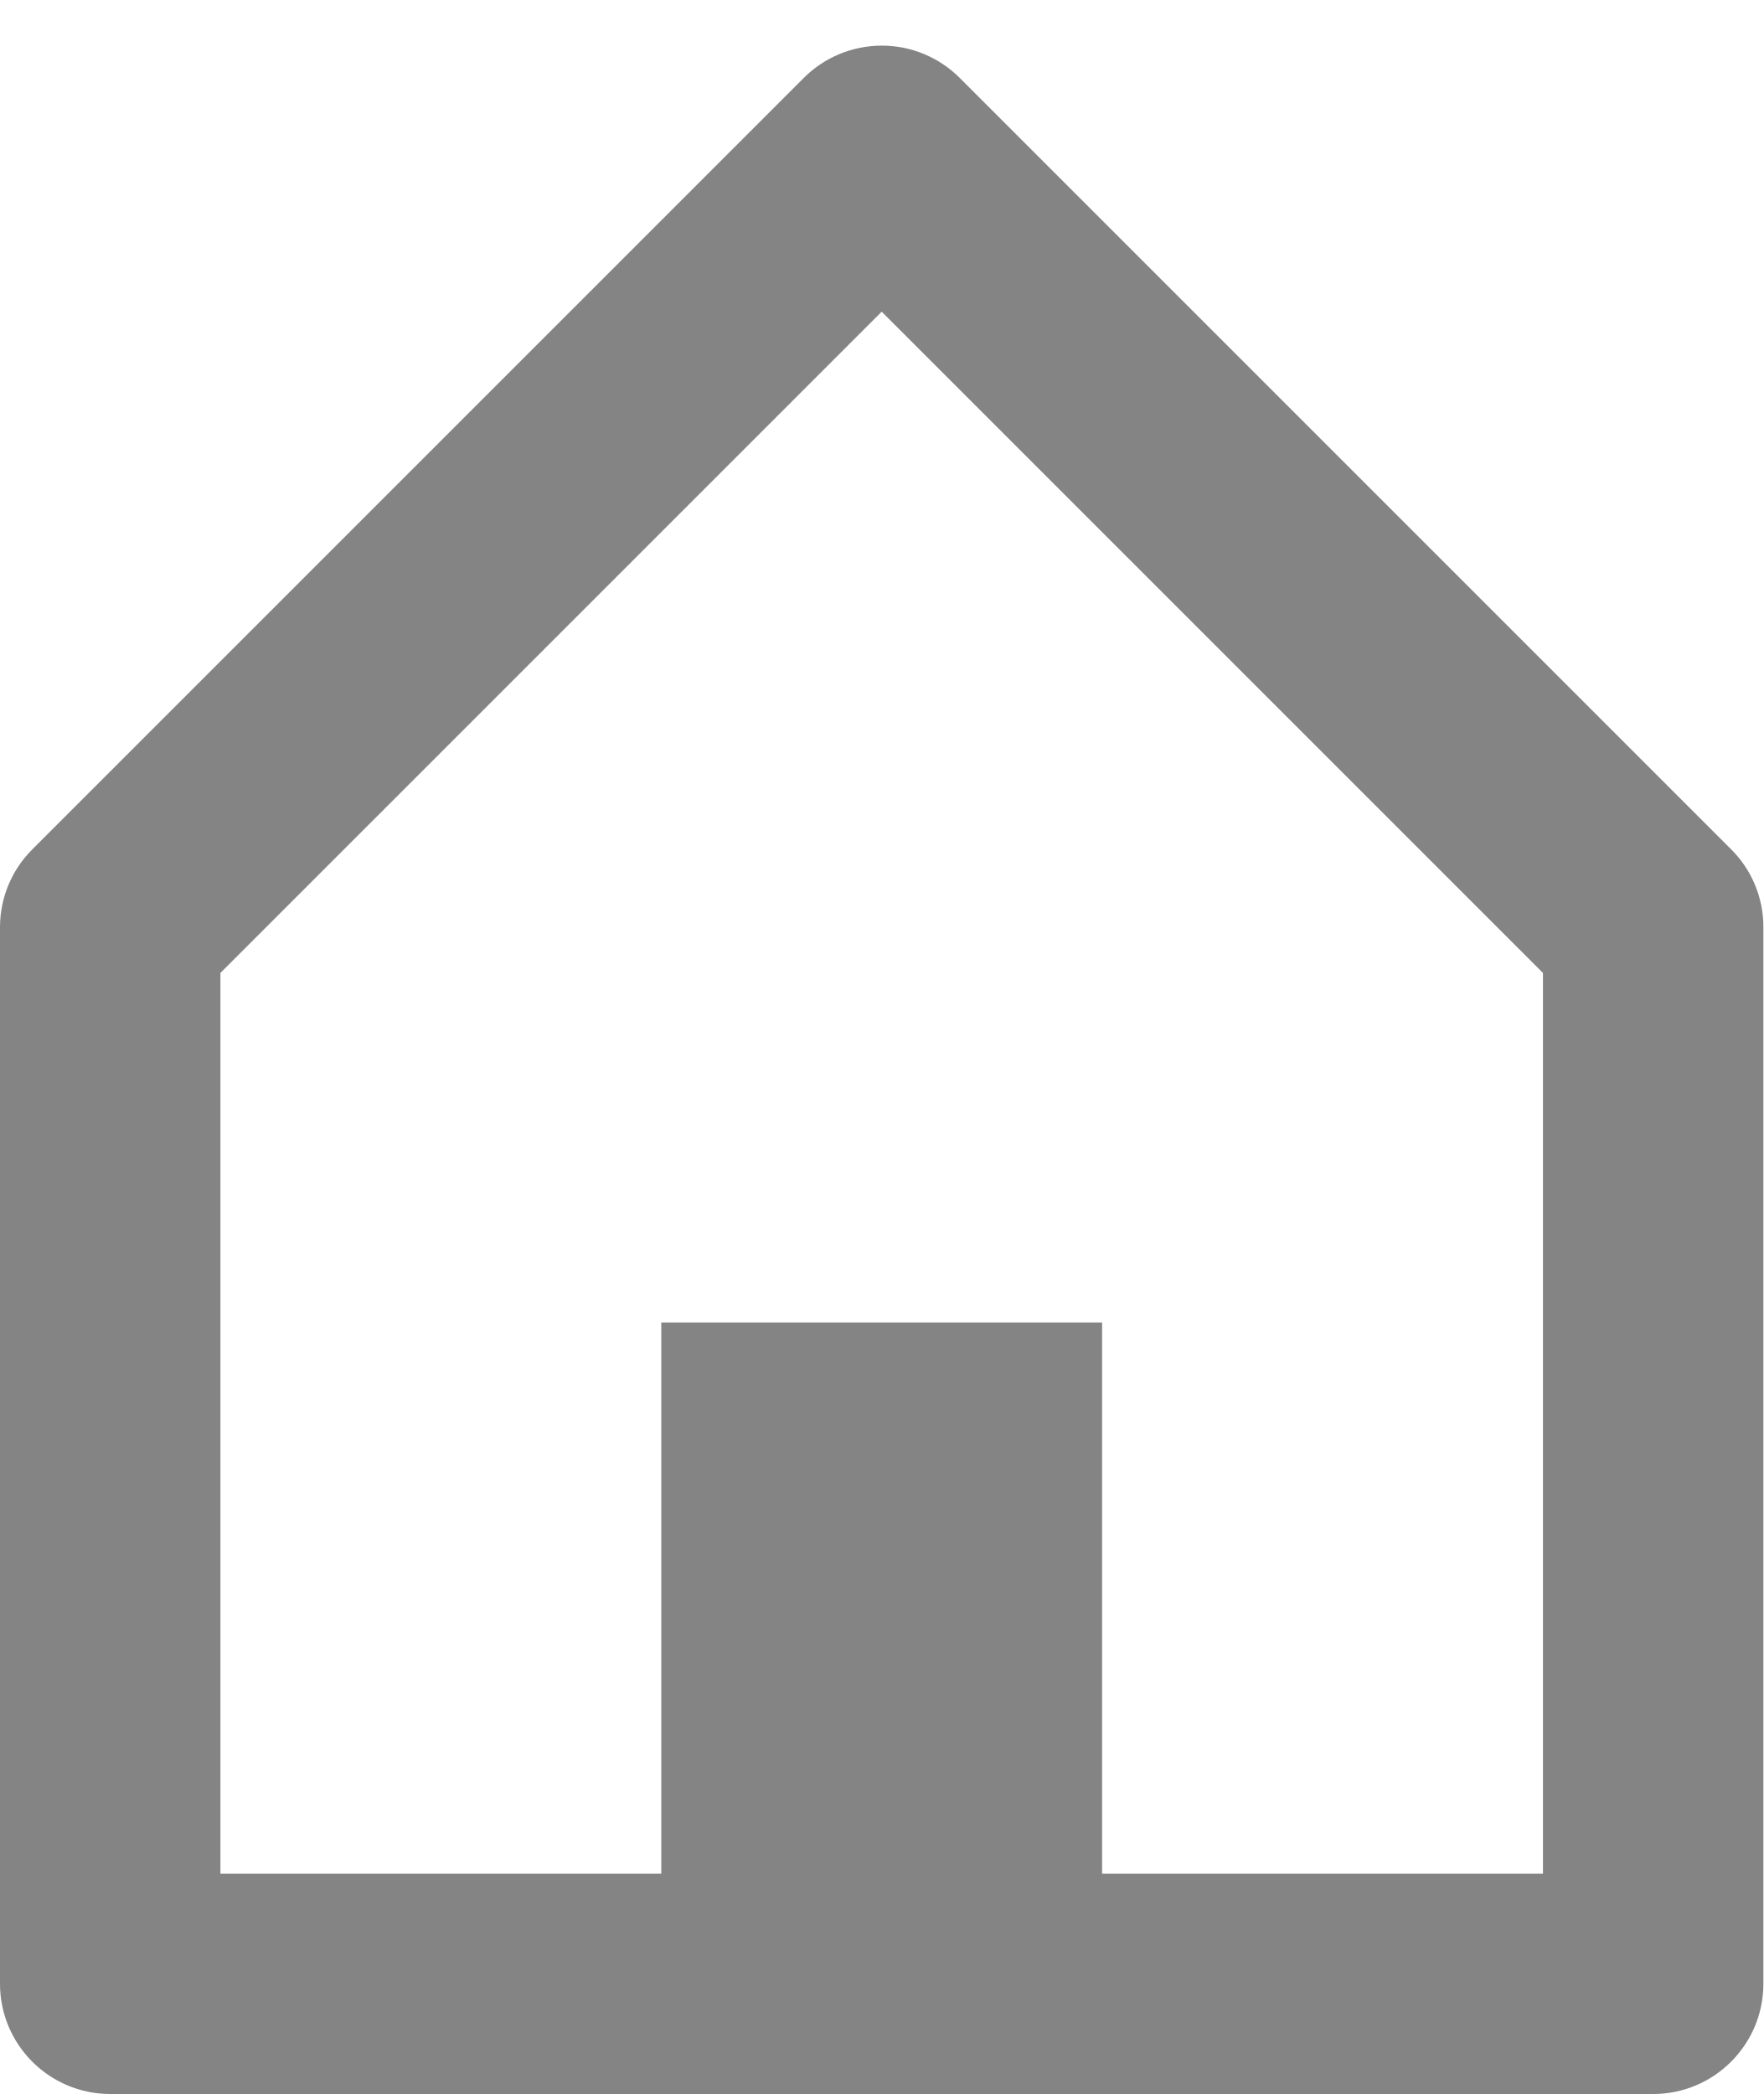
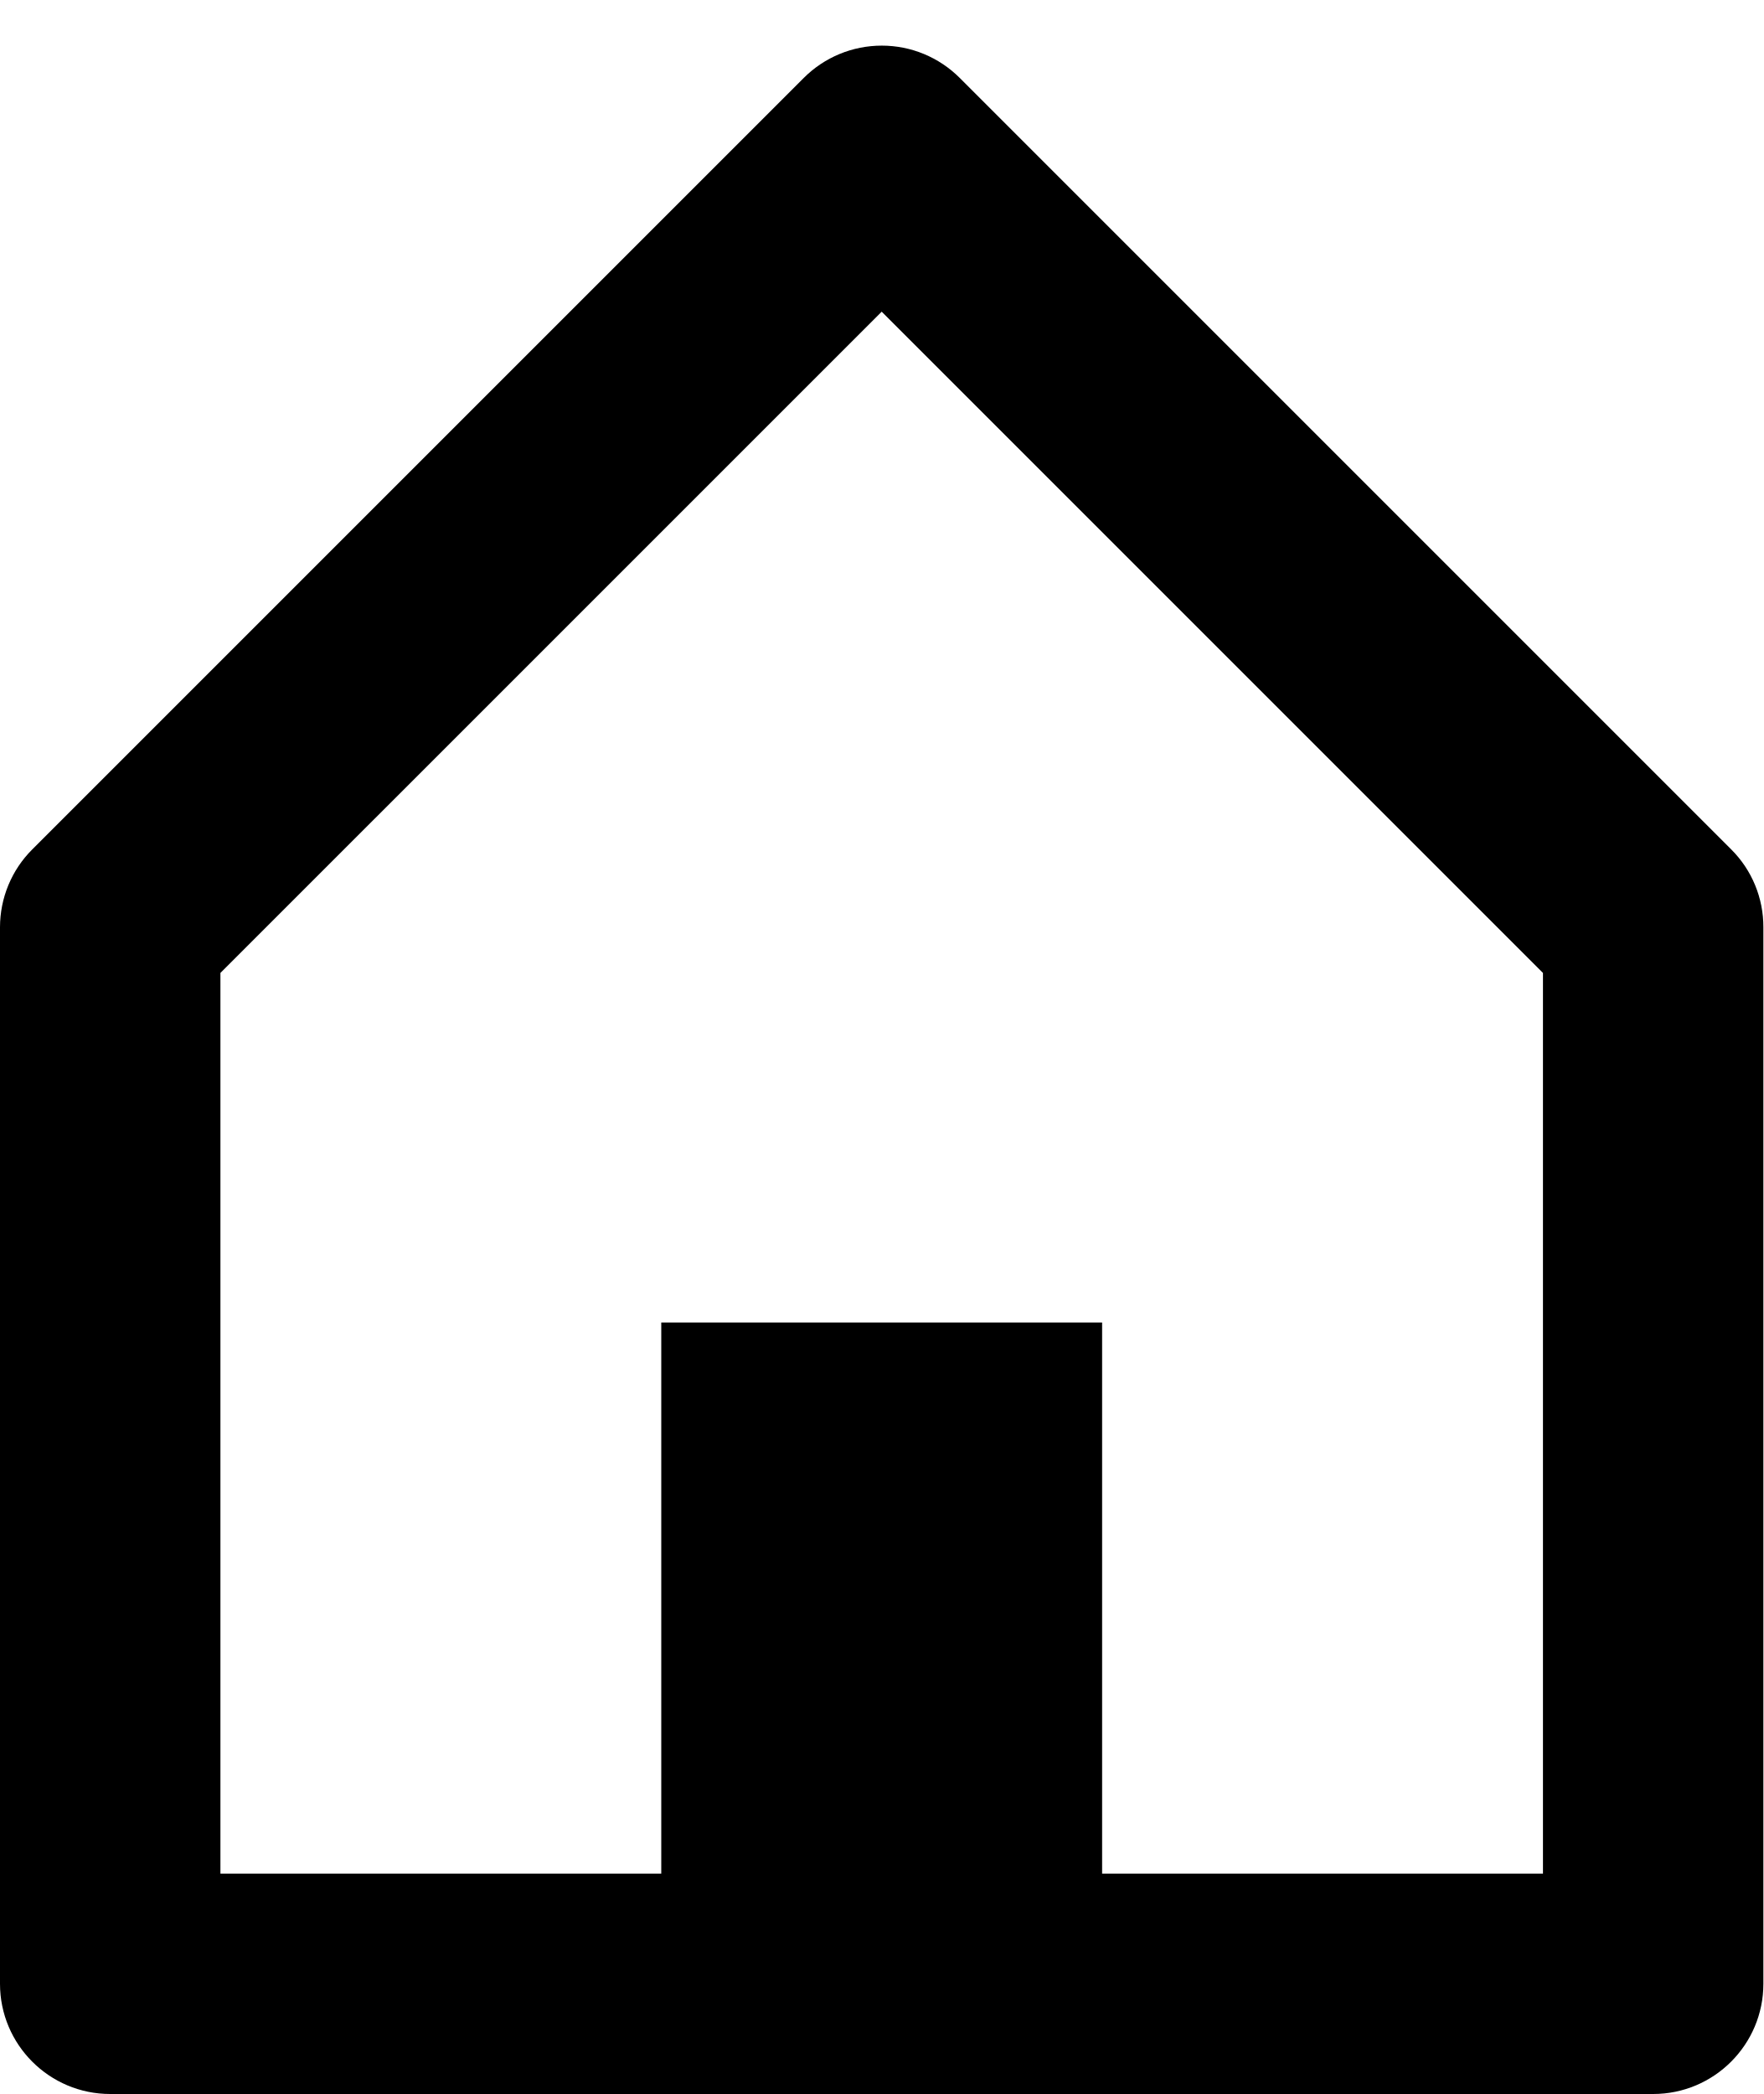
<svg xmlns="http://www.w3.org/2000/svg" width="16" height="19" viewBox="0 0 16 19" fill="none">
-   <path d="M15 19H1C0.448 19 0 18.552 0 18V8.414C0 8.149 0.105 7.894 0.293 7.707L7.293 0.707C7.481 0.519 7.735 0.414 8.001 0.414C8.266 0.414 8.52 0.519 8.708 0.707L15.708 7.707C15.896 7.894 16.001 8.149 16 8.414V18C16 18.552 15.552 19 15 19ZM6 12H10V17H14V8.828L8 2.828L2 8.828V17H6V12Z" fill="#848484" />
+   <path d="M15 19H1C0.448 19 0 18.552 0 18V8.414C0 8.149 0.105 7.894 0.293 7.707L7.293 0.707C7.481 0.519 7.735 0.414 8.001 0.414C8.266 0.414 8.52 0.519 8.708 0.707L15.708 7.707C15.896 7.894 16.001 8.149 16 8.414V18C16 18.552 15.552 19 15 19ZM6 12H10V17H14V8.828L8 2.828L2 8.828V17H6V12Z" fill="currentColor" />
</svg>
